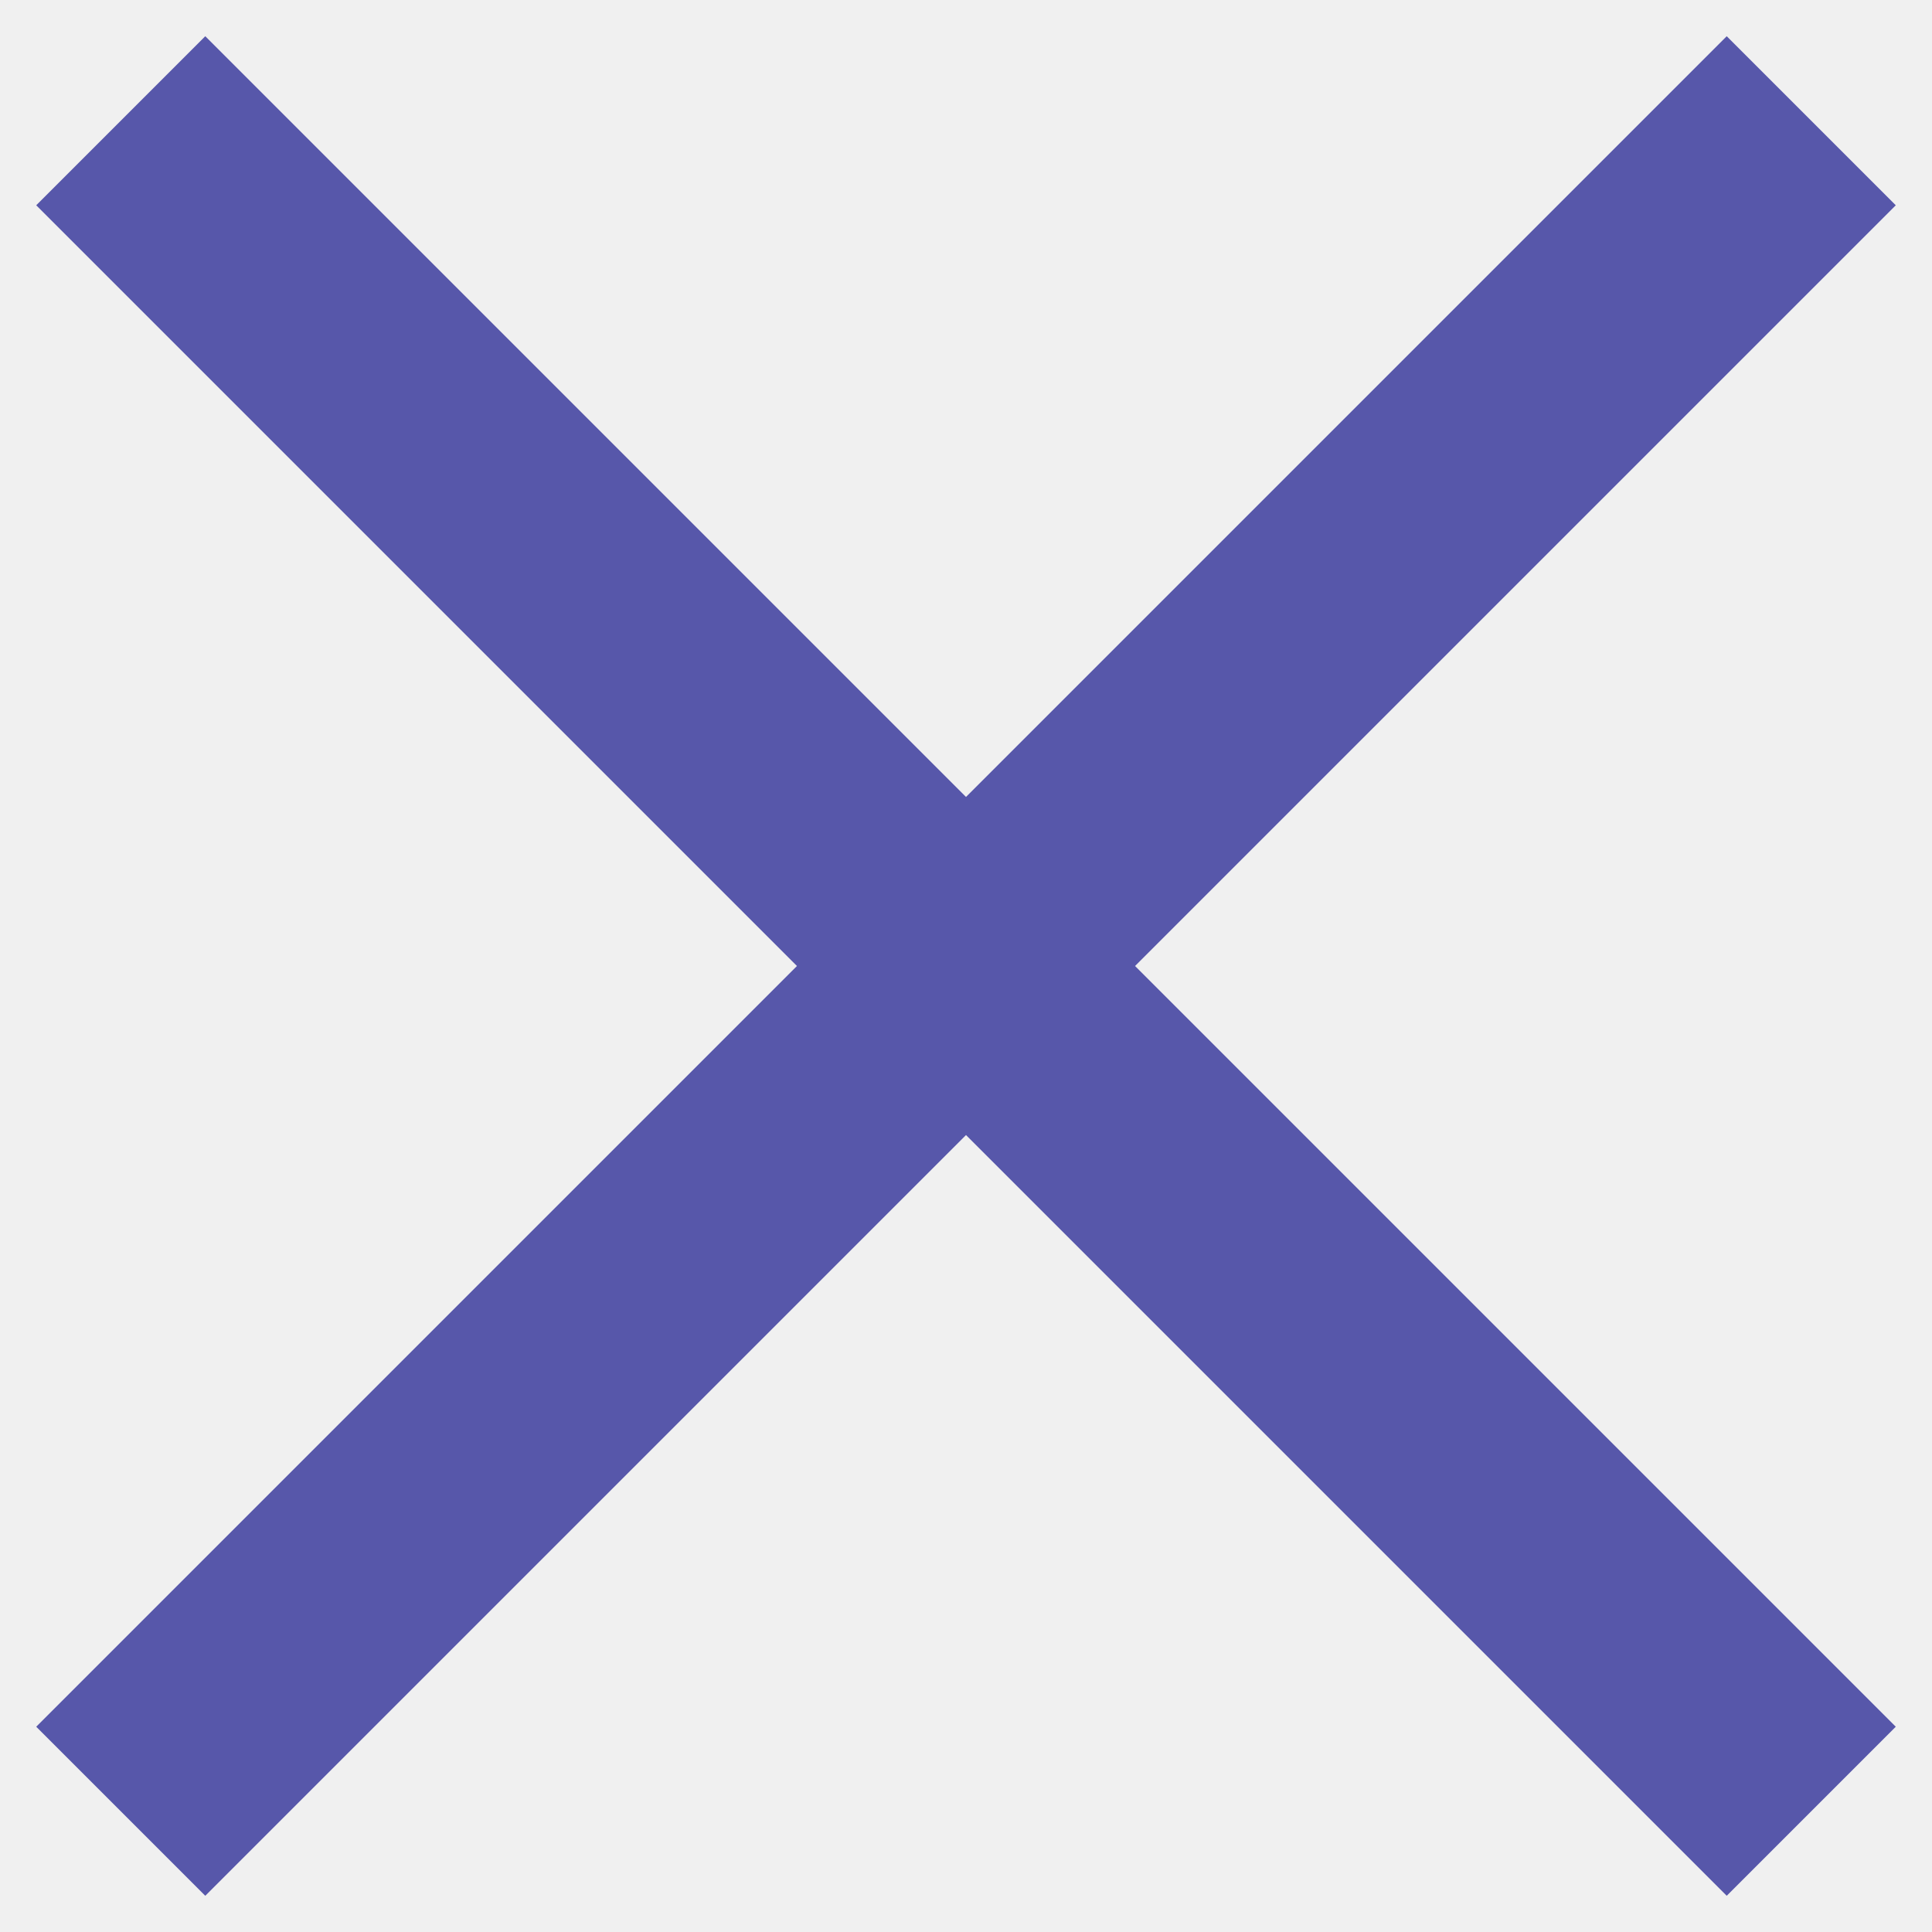
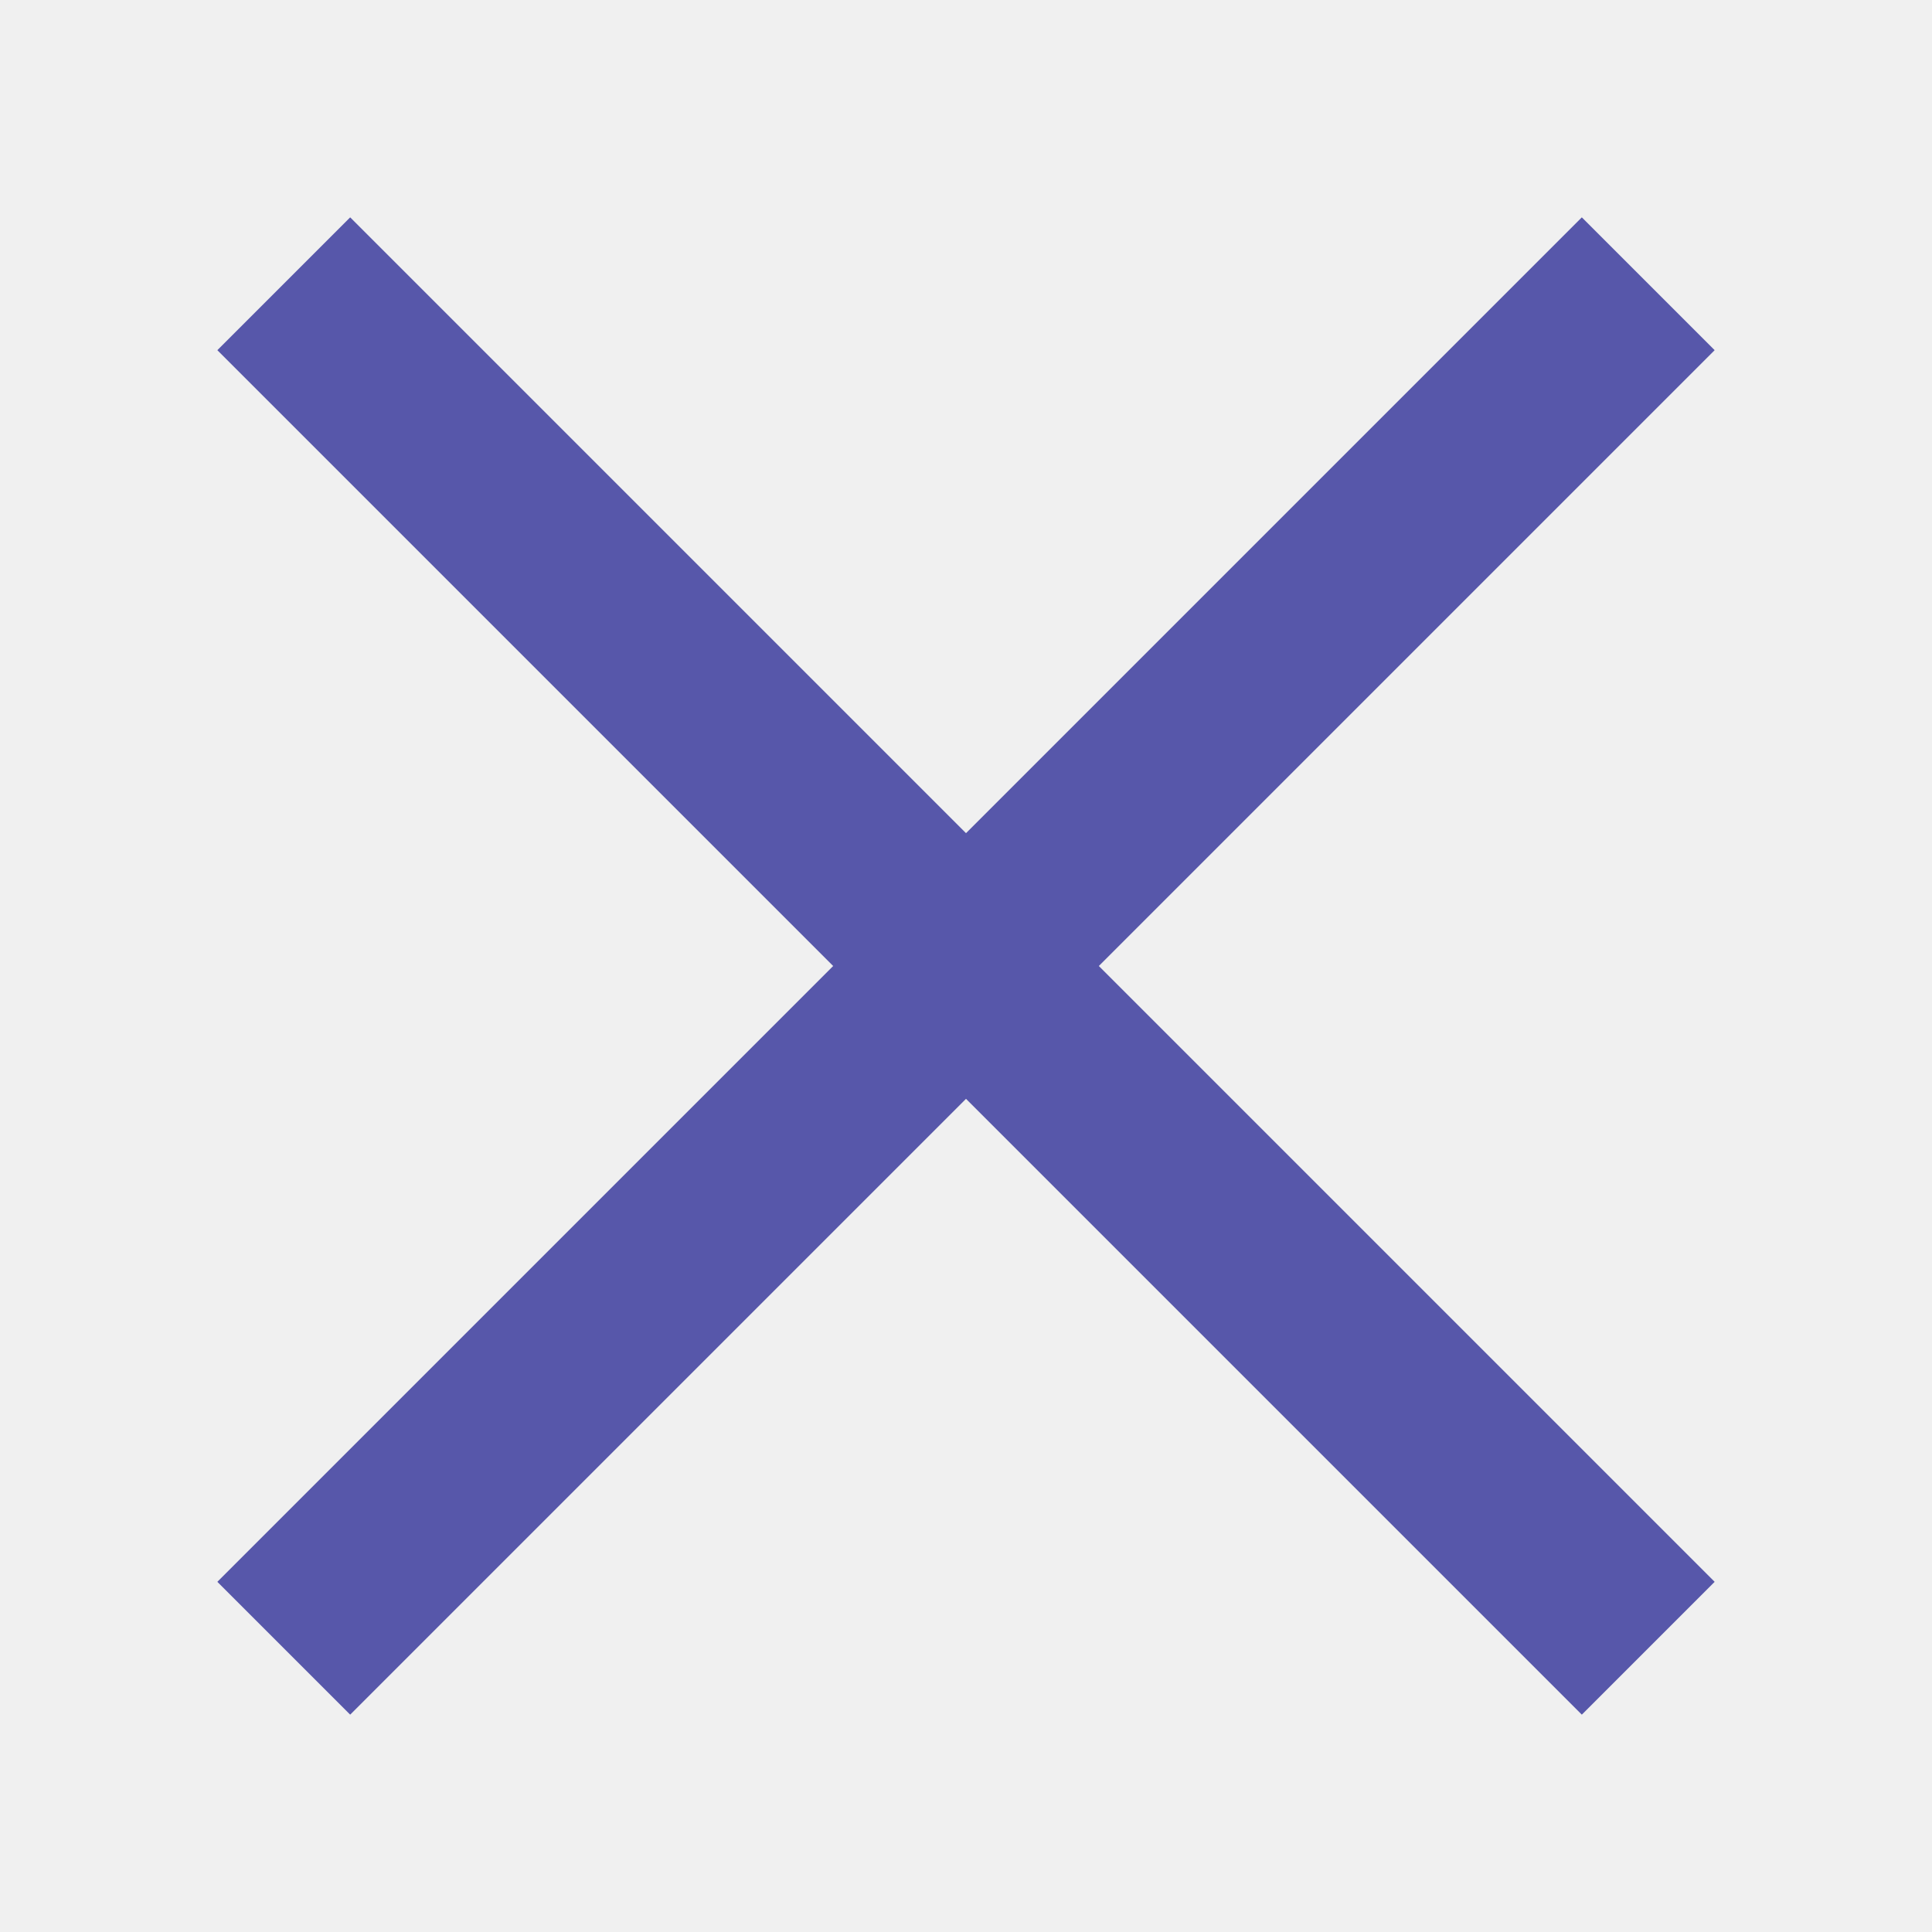
- <svg xmlns="http://www.w3.org/2000/svg" version="1.1" id="Ebene_1" x="0px" y="0px" viewBox="0 0 16 16" style="enable-background:new 0 0 16 16;" xml:space="preserve">
+ <svg xmlns="http://www.w3.org/2000/svg" version="1.1" x="0px" y="0px" viewBox="0 0 16 16" style="enable-background:new 0 0 16 16;" xml:space="preserve">
  <style type="text/css">
- 	.st0{fill:none;}
- 	.st1{fill:#5757AA;}
+ 	.st0{display:none;}
+ 	.st1{display:inline;opacity:0.2;fill:#FF0000;}
+ 	.st2{fill:#5757AA;}
+ 	.st3{fill:#CECED9;}
+ 	.st4{fill:#9B9BAA;}
+ 	.st5{fill:#5EA343;}
+ 	.st6{fill:#7F7FBB;}
+ 	.st7{opacity:0.2;fill:none;}
+ 	.st8{fill:#E63A3F;}
+ 	.st9{fill:#FFFFFF;}
+ 	.st10{fill:#FAFAFA;}
+ 	.st11{fill:none;stroke:#7F7FBB;stroke-width:2;stroke-linecap:round;stroke-miterlimit:10;}
+ 	.st12{fill:none;stroke:#5757AA;stroke-width:2;stroke-linecap:round;stroke-miterlimit:10;}
+ 	.st13{fill:#CBEBC1;}
+ 	.st14{fill:#38396D;}
+ 	.st15{fill:#EDEDF2;}
+ 	.st16{fill:url(#SVGID_1_);}
+ 	.st17{fill:url(#SVGID_2_);}
+ 	.st18{fill:url(#SVGID_3_);}
+ 	.st19{fill:url(#SVGID_4_);}
+ 	.st20{fill:none;stroke:#5757AA;stroke-width:1.895;stroke-miterlimit:10;}
+ 	.st21{fill:#CCCCCC;stroke:#CECED9;stroke-miterlimit:10;}
+ 	.st22{fill:none;stroke:#CECED9;stroke-width:1.673;stroke-linecap:round;stroke-miterlimit:10;}
+ 	.st23{fill:#E1E1E5;}
+ 	.st24{fill:#82828F;}
+ 	.st25{fill:#39396D;}
+ 	.st26{fill:url(#SVGID_5_);}
+ 	.st27{fill:#2B2B5B;}
+ 	.st28{fill:url(#SVGID_6_);}
+ 	.st29{fill:url(#SVGID_7_);}
+ 	.st30{fill:#201F43;}
+ 	.st31{opacity:0.3;fill:#5757AA;}
+ 	.st32{opacity:0.7;fill:#5757AA;}
+ 	.st33{opacity:0.5;fill:#5757AA;}
+ 	.st34{opacity:0.9;fill:#5757AA;}
+ 	.st35{opacity:0.6;fill:#5757AA;}
+ 	.st36{opacity:0.4;fill:#5757AA;}
+ 	.st37{opacity:0.8;fill:#5757AA;}
+ 	.st38{opacity:0.3;fill:#FFFFFF;}
+ 	.st39{opacity:0.7;fill:#FFFFFF;}
+ 	.st40{opacity:0.5;fill:#FFFFFF;}
+ 	.st41{opacity:0.9;fill:#FFFFFF;}
+ 	.st42{opacity:0.6;fill:#FFFFFF;}
+ 	.st43{opacity:0.4;fill:#FFFFFF;}
+ 	.st44{opacity:0.8;fill:#FFFFFF;}
+ 	.st45{fill:#7EB569;}
+ 	.st46{fill:url(#SVGID_8_);}
+ 	.st47{fill:url(#SVGID_9_);}
+ 	.st48{fill:url(#SVGID_10_);}
+ 	.st49{fill:url(#SVGID_11_);}
+ 	.st50{fill:none;stroke:#FFFFFF;stroke-miterlimit:10;}
+ 	.st51{fill:none;stroke:#5757AA;stroke-width:2;stroke-miterlimit:10;}
+ 	.st52{fill:none;stroke:#FFFFFF;stroke-width:3;stroke-miterlimit:10;}
+ 	.st53{fill:none;stroke:#5757AA;stroke-miterlimit:10;}
+ 	.st54{fill:#FFB300;}
+ 	.st55{fill:#4F4FBD;}
+ 	.st56{fill:#16162C;}
+ 	.st57{fill:#5C5C5C;}
+ 	.st58{fill:#575769;}
+ 	.st59{fill:#029B88;}
+ 	.st60{fill:#5D5D5D;}
+ 	.st61{fill:#616196;}
+ 	.st62{fill:#1E1E21;}
+ 	.st63{fill:#5858BF;}
+ 	.st64{fill:url(#SVGID_12_);}
+ 	.st65{fill:#2F3036;}
+ 	.st66{fill:#060708;}
+ 	.st67{fill:#DECA45;}
+ 	.st68{fill:#AA3636;}
+ 	.st69{opacity:0.5;}
+ 	.st70{fill:#616193;}
+ 	.st71{fill:none;stroke:#5EA343;stroke-width:6.053;stroke-miterlimit:10;}
+ 	.st72{opacity:0.1;fill:#E63A3F;}
+ 	.st73{fill:#B2B2BD;}
+ 	.st74{fill:#DFEDD9;}
+ 	.st75{fill:url(#SVGID_13_);}
+ 	.st76{fill:none;stroke:#5757AA;stroke-width:2;stroke-linecap:square;stroke-miterlimit:10;}
+ 	.st77{fill:url(#SVGID_14_);}
+ 	.st78{fill:url(#SVGID_15_);}
+ 	.st79{fill:url(#SVGID_16_);}
+ 	.st80{fill:url(#SVGID_17_);}
+ 	.st81{fill:#ABABD4;}
+ 	.st82{fill:#474763;}
+ 	.st83{fill:none;stroke:#39396D;stroke-width:2;stroke-miterlimit:10;}
+ 	.st84{fill:#BFBFDE;}
+ 	.st85{fill:none;stroke:#39396D;stroke-width:1.5;stroke-miterlimit:10;}
+ 	.st86{fill:#939393;}
+ 	.st87{fill:#7F7FBB;stroke:#39396D;stroke-width:2;stroke-miterlimit:10;}
+ 	.st88{display:inline;fill:none;stroke:#FF00FF;stroke-miterlimit:10;}
</style>
-   <g id="Ebene_2_1_">
-     <g id="Platzhalter">
-       <rect y="0" class="st0" width="16" height="16" />
-     </g>
-     <g id="Ebene_1-2">
-       <polygon class="st1" points="15.7,1.7 14.3,0.3 8,6.6 1.7,0.3 0.3,1.7 6.6,8 0.3,14.3 1.7,15.7 8,9.4 14.3,15.7 15.7,14.3 9.4,8       " />
-     </g>
+   <g id="background" class="st0">
+ </g>
+   <g id="Icons">
+     <polygon class="st2" points="2.9,1.8 1.8,2.9 6.9,8 1.8,13.1 2.9,14.2 8,9.1 13.1,14.2 14.2,13.1 9.1,8 14.2,2.9 13.1,1.8 8,6.9     " />
+   </g>
+   <g id="Export" class="st0">
+     <rect x="-9.5" y="-45.5" class="st88" width="35" height="72" />
  </g>
</svg>
